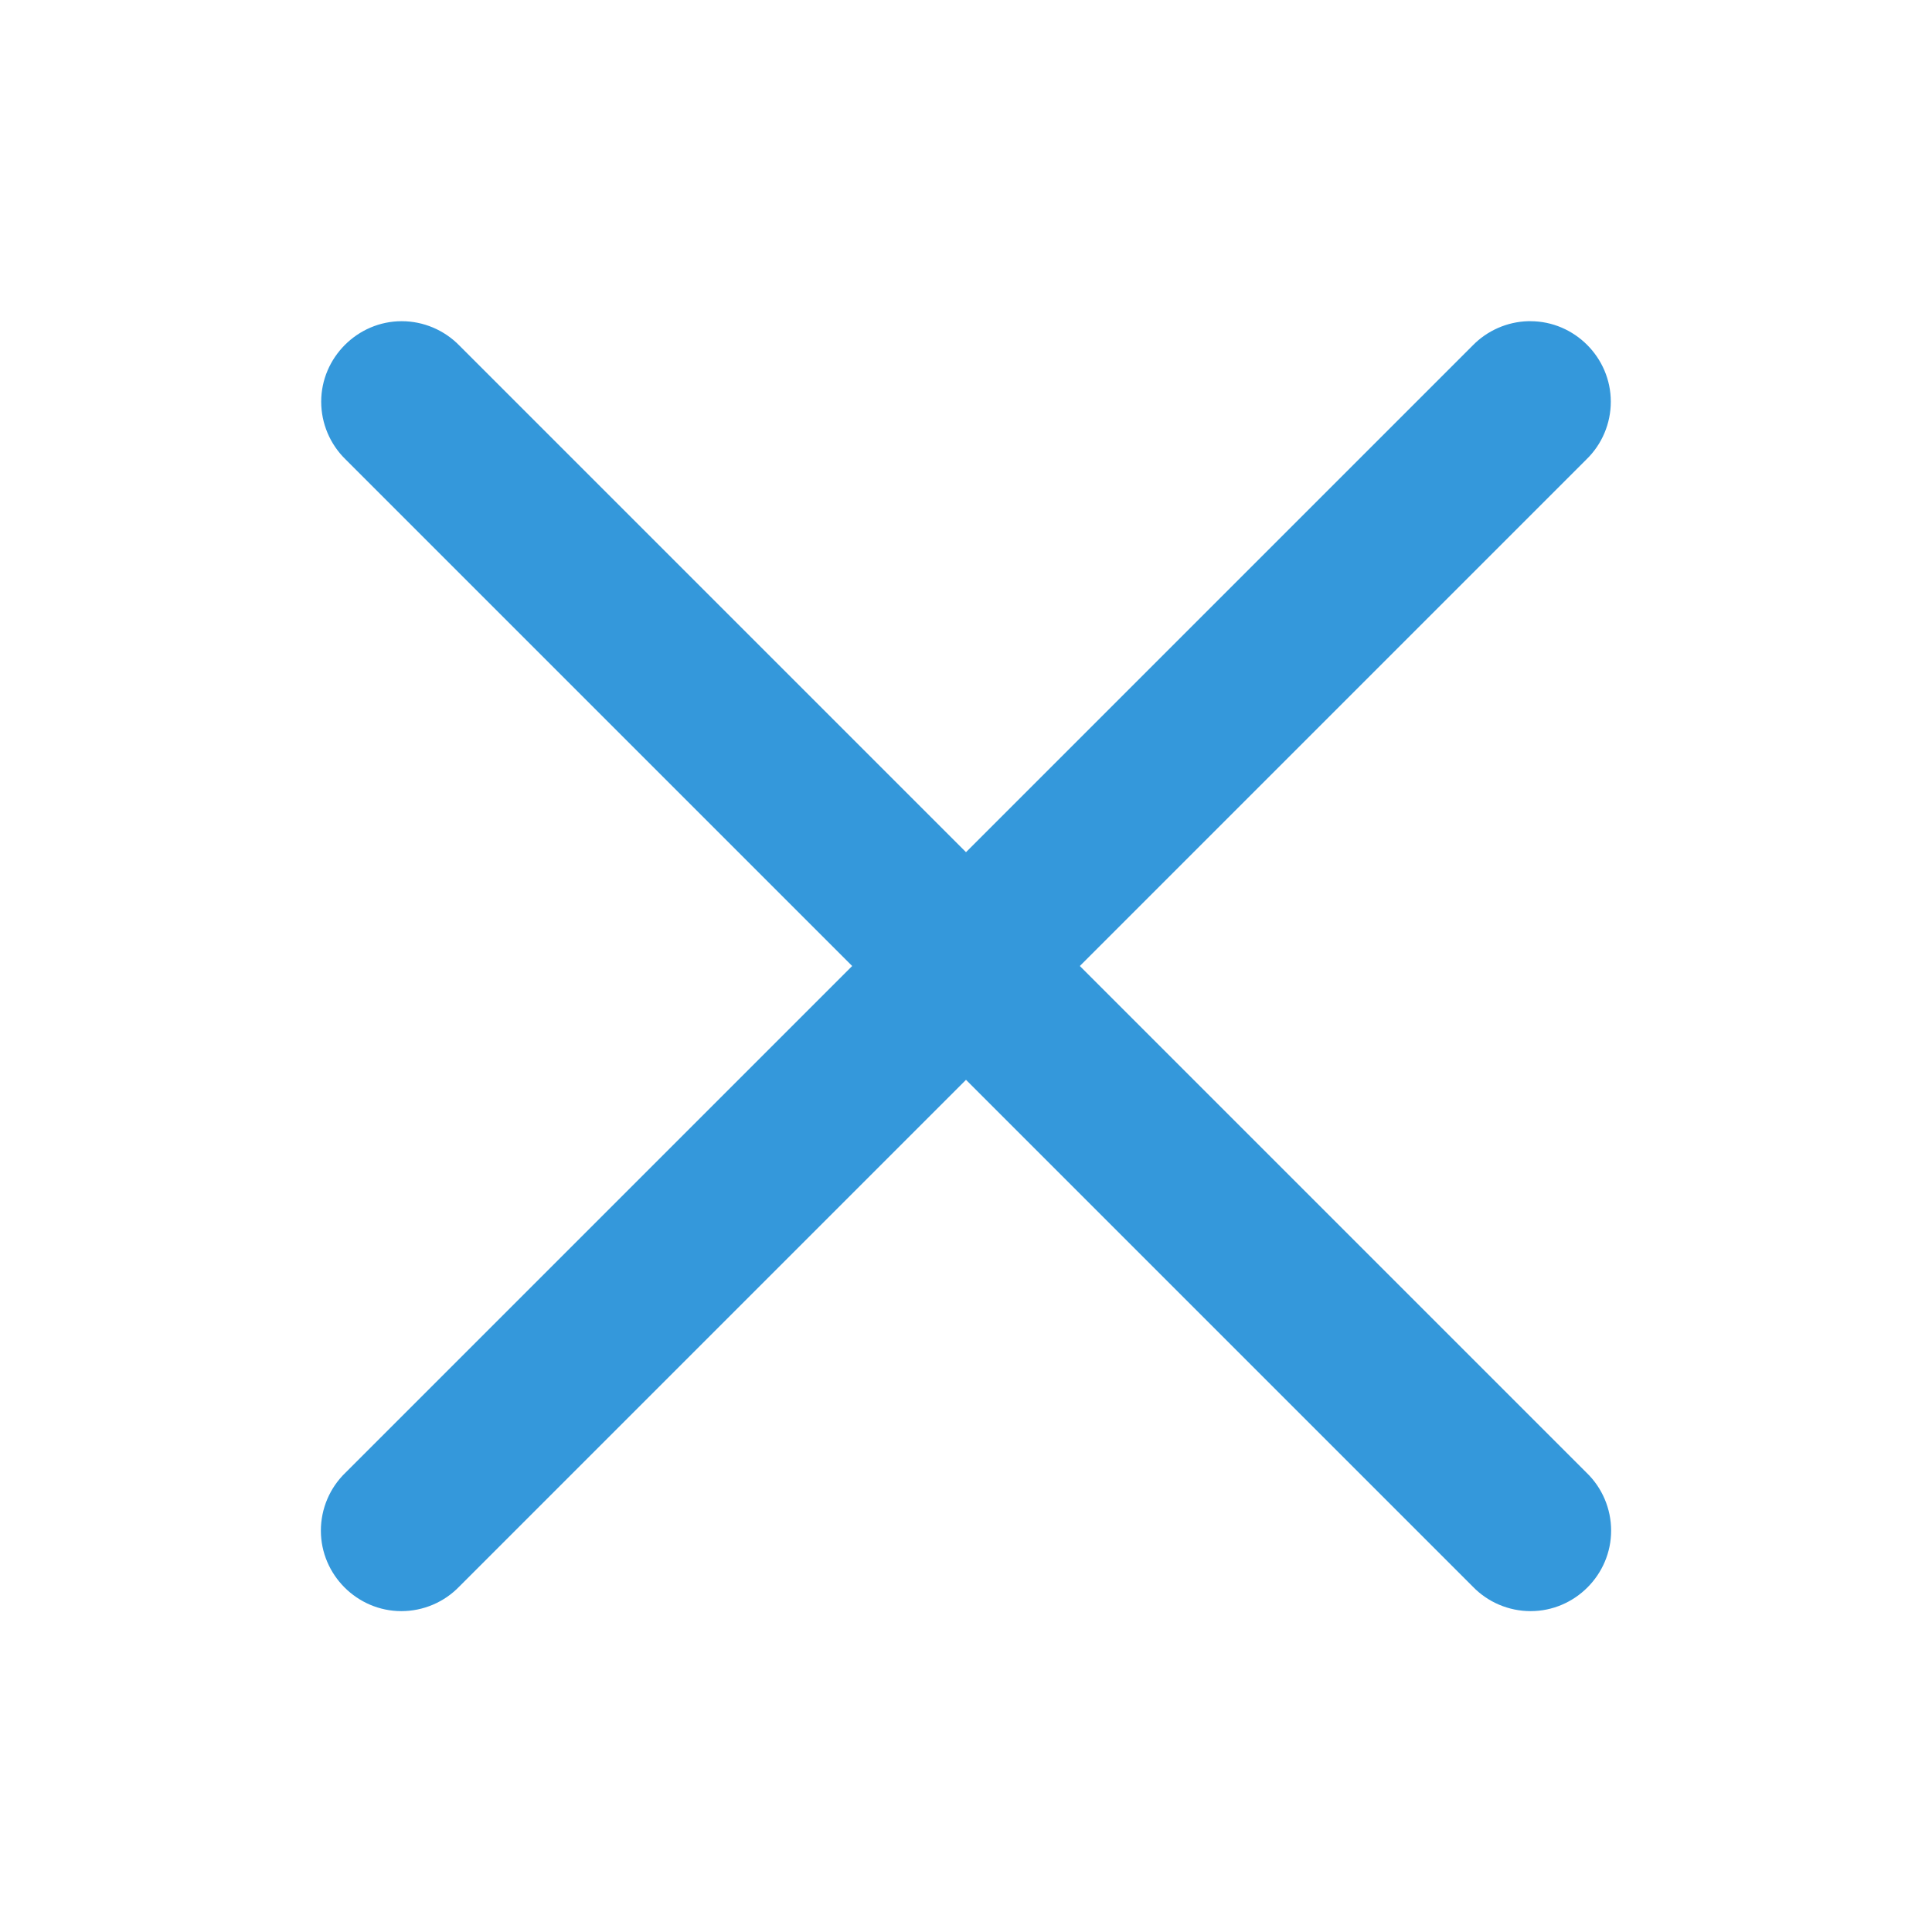
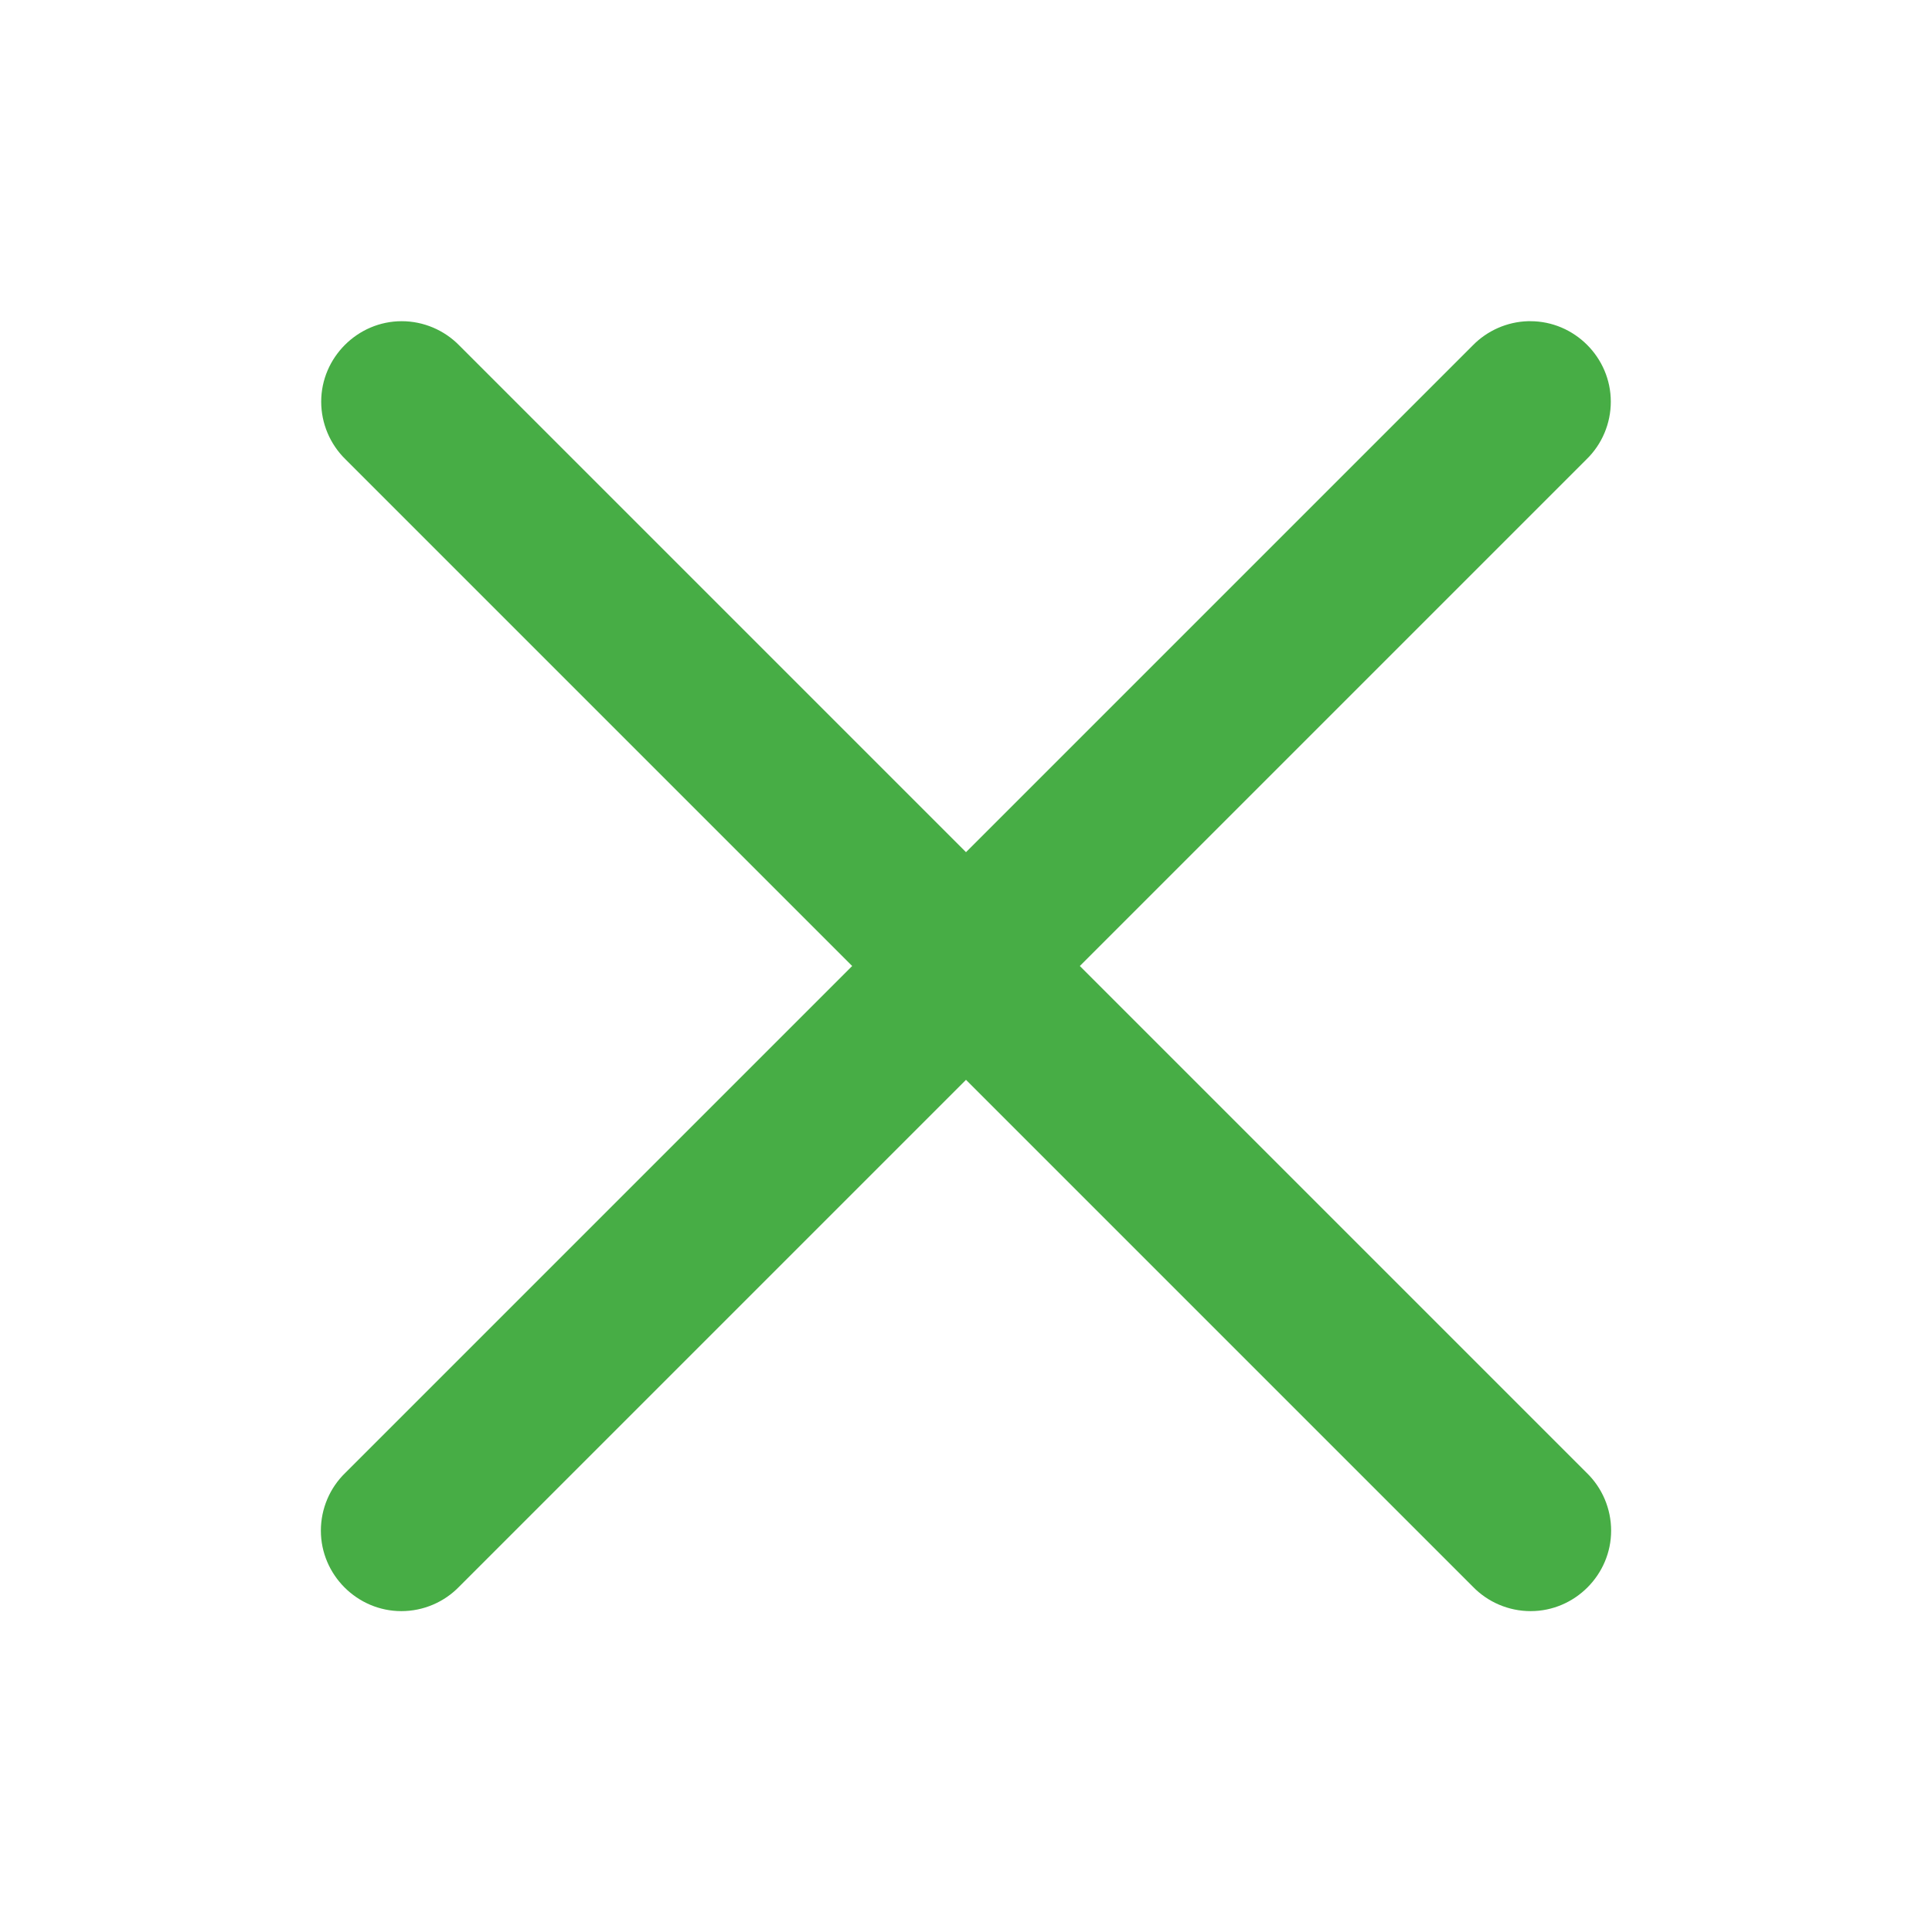
<svg xmlns="http://www.w3.org/2000/svg" width="100%" height="100%" viewBox="0 0 48 48" version="1.1" xml:space="preserve" style="fill-rule:evenodd;clip-rule:evenodd;stroke-linejoin:round;stroke-miterlimit:2;">
  <g transform="matrix(2,0,0,2,0,0)">
-     <path d="M4.99,3.99C4.442,3.99 3.99,4.442 3.99,4.99C3.99,5.26 4.1,5.519 4.293,5.707L10.586,12L4.293,18.293C4.097,18.481 3.986,18.742 3.986,19.014C3.986,19.563 4.437,20.014 4.986,20.014C5.258,20.014 5.519,19.903 5.707,19.707L12,13.414L18.293,19.707C18.481,19.903 18.742,20.014 19.014,20.014C19.563,20.014 20.014,19.563 20.014,19.014C20.014,18.742 19.903,18.481 19.707,18.293L13.414,12L19.707,5.707C19.901,5.519 20.01,5.26 20.01,4.99C20.01,4.441 19.559,3.99 19.01,3.99C19,3.99 18.99,3.99 18.98,3.99C18.721,3.998 18.474,4.107 18.293,4.293L12,10.586L5.707,4.293C5.519,4.1 5.26,3.99 4.99,3.99Z" style="fill:rgb(52,152,219);fill-rule:nonzero;" />
+     <path d="M4.99,3.99C4.442,3.99 3.99,4.442 3.99,4.99C3.99,5.26 4.1,5.519 4.293,5.707L10.586,12L4.293,18.293C4.097,18.481 3.986,18.742 3.986,19.014C3.986,19.563 4.437,20.014 4.986,20.014C5.258,20.014 5.519,19.903 5.707,19.707L12,13.414L18.293,19.707C18.481,19.903 18.742,20.014 19.014,20.014C19.563,20.014 20.014,19.563 20.014,19.014C20.014,18.742 19.903,18.481 19.707,18.293L13.414,12L19.707,5.707C19.901,5.519 20.01,5.26 20.01,4.99C20.01,4.441 19.559,3.99 19.01,3.99L18.98,3.99C18.721,3.998 18.474,4.107 18.293,4.293L12,10.586L5.707,4.293C5.519,4.1 5.26,3.99 4.99,3.99Z" style="fill:rgb(71,173,69);fill-rule:nonzero;" />
  </g>
</svg>
